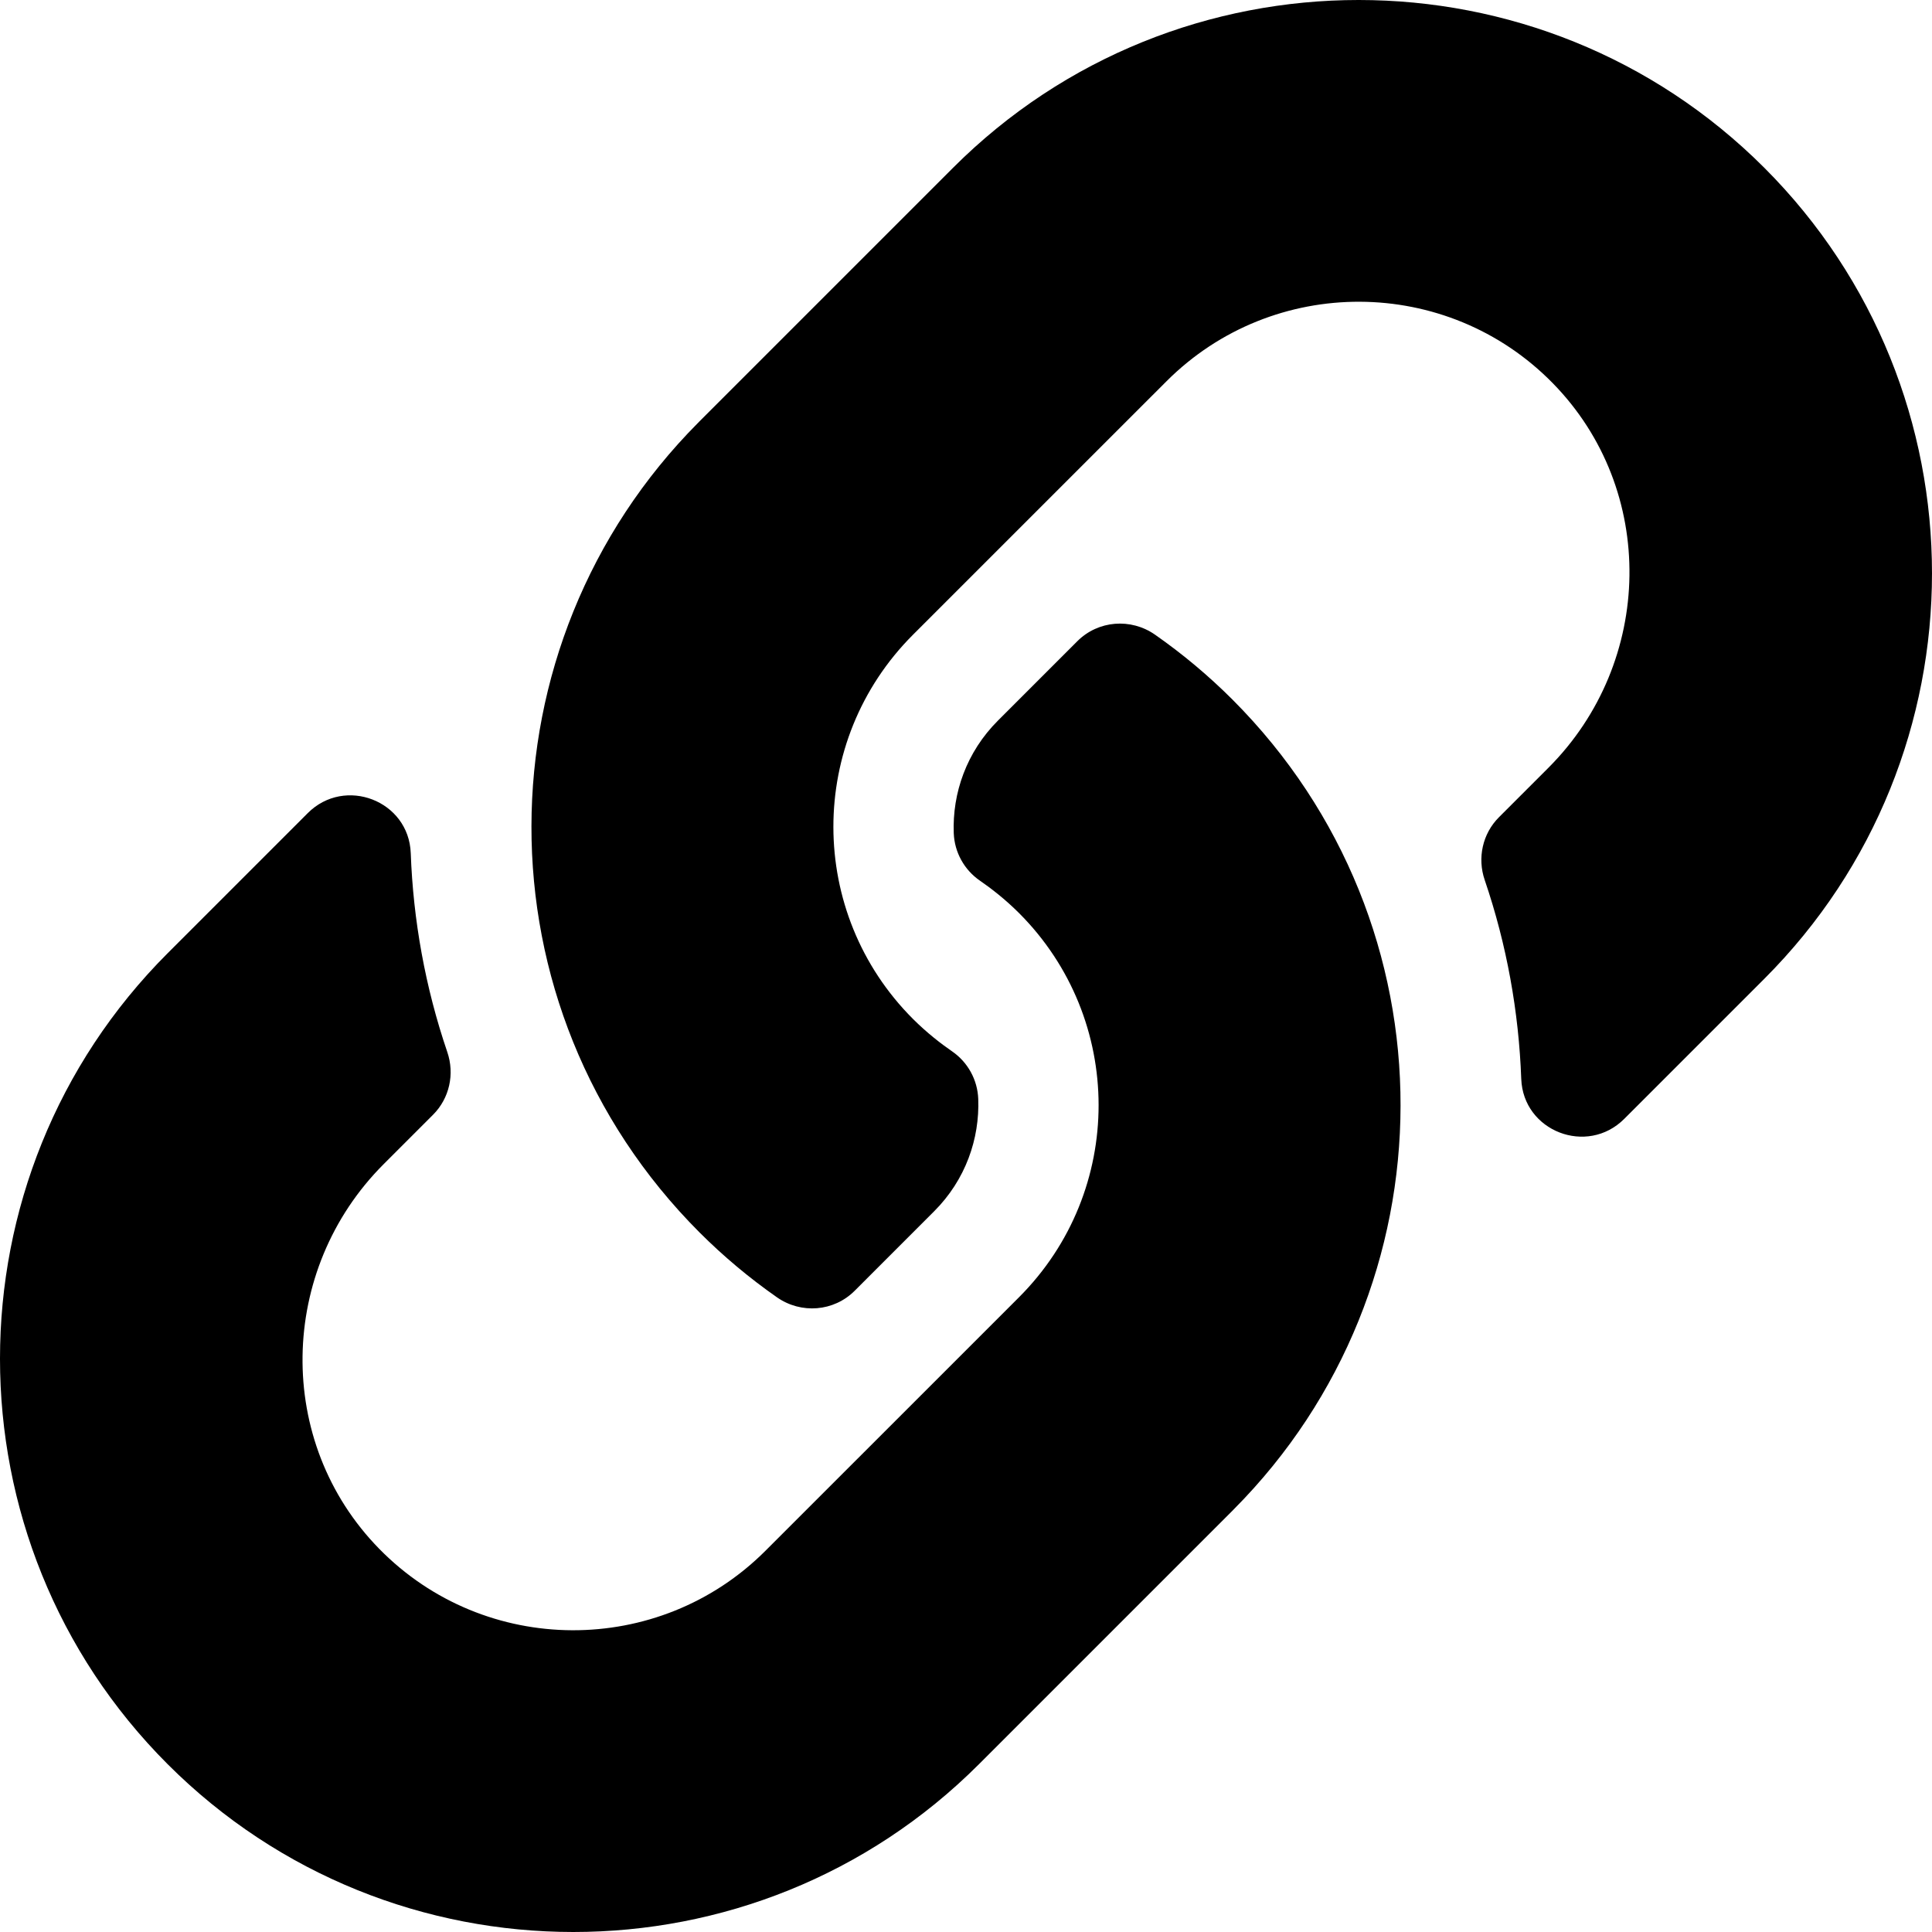
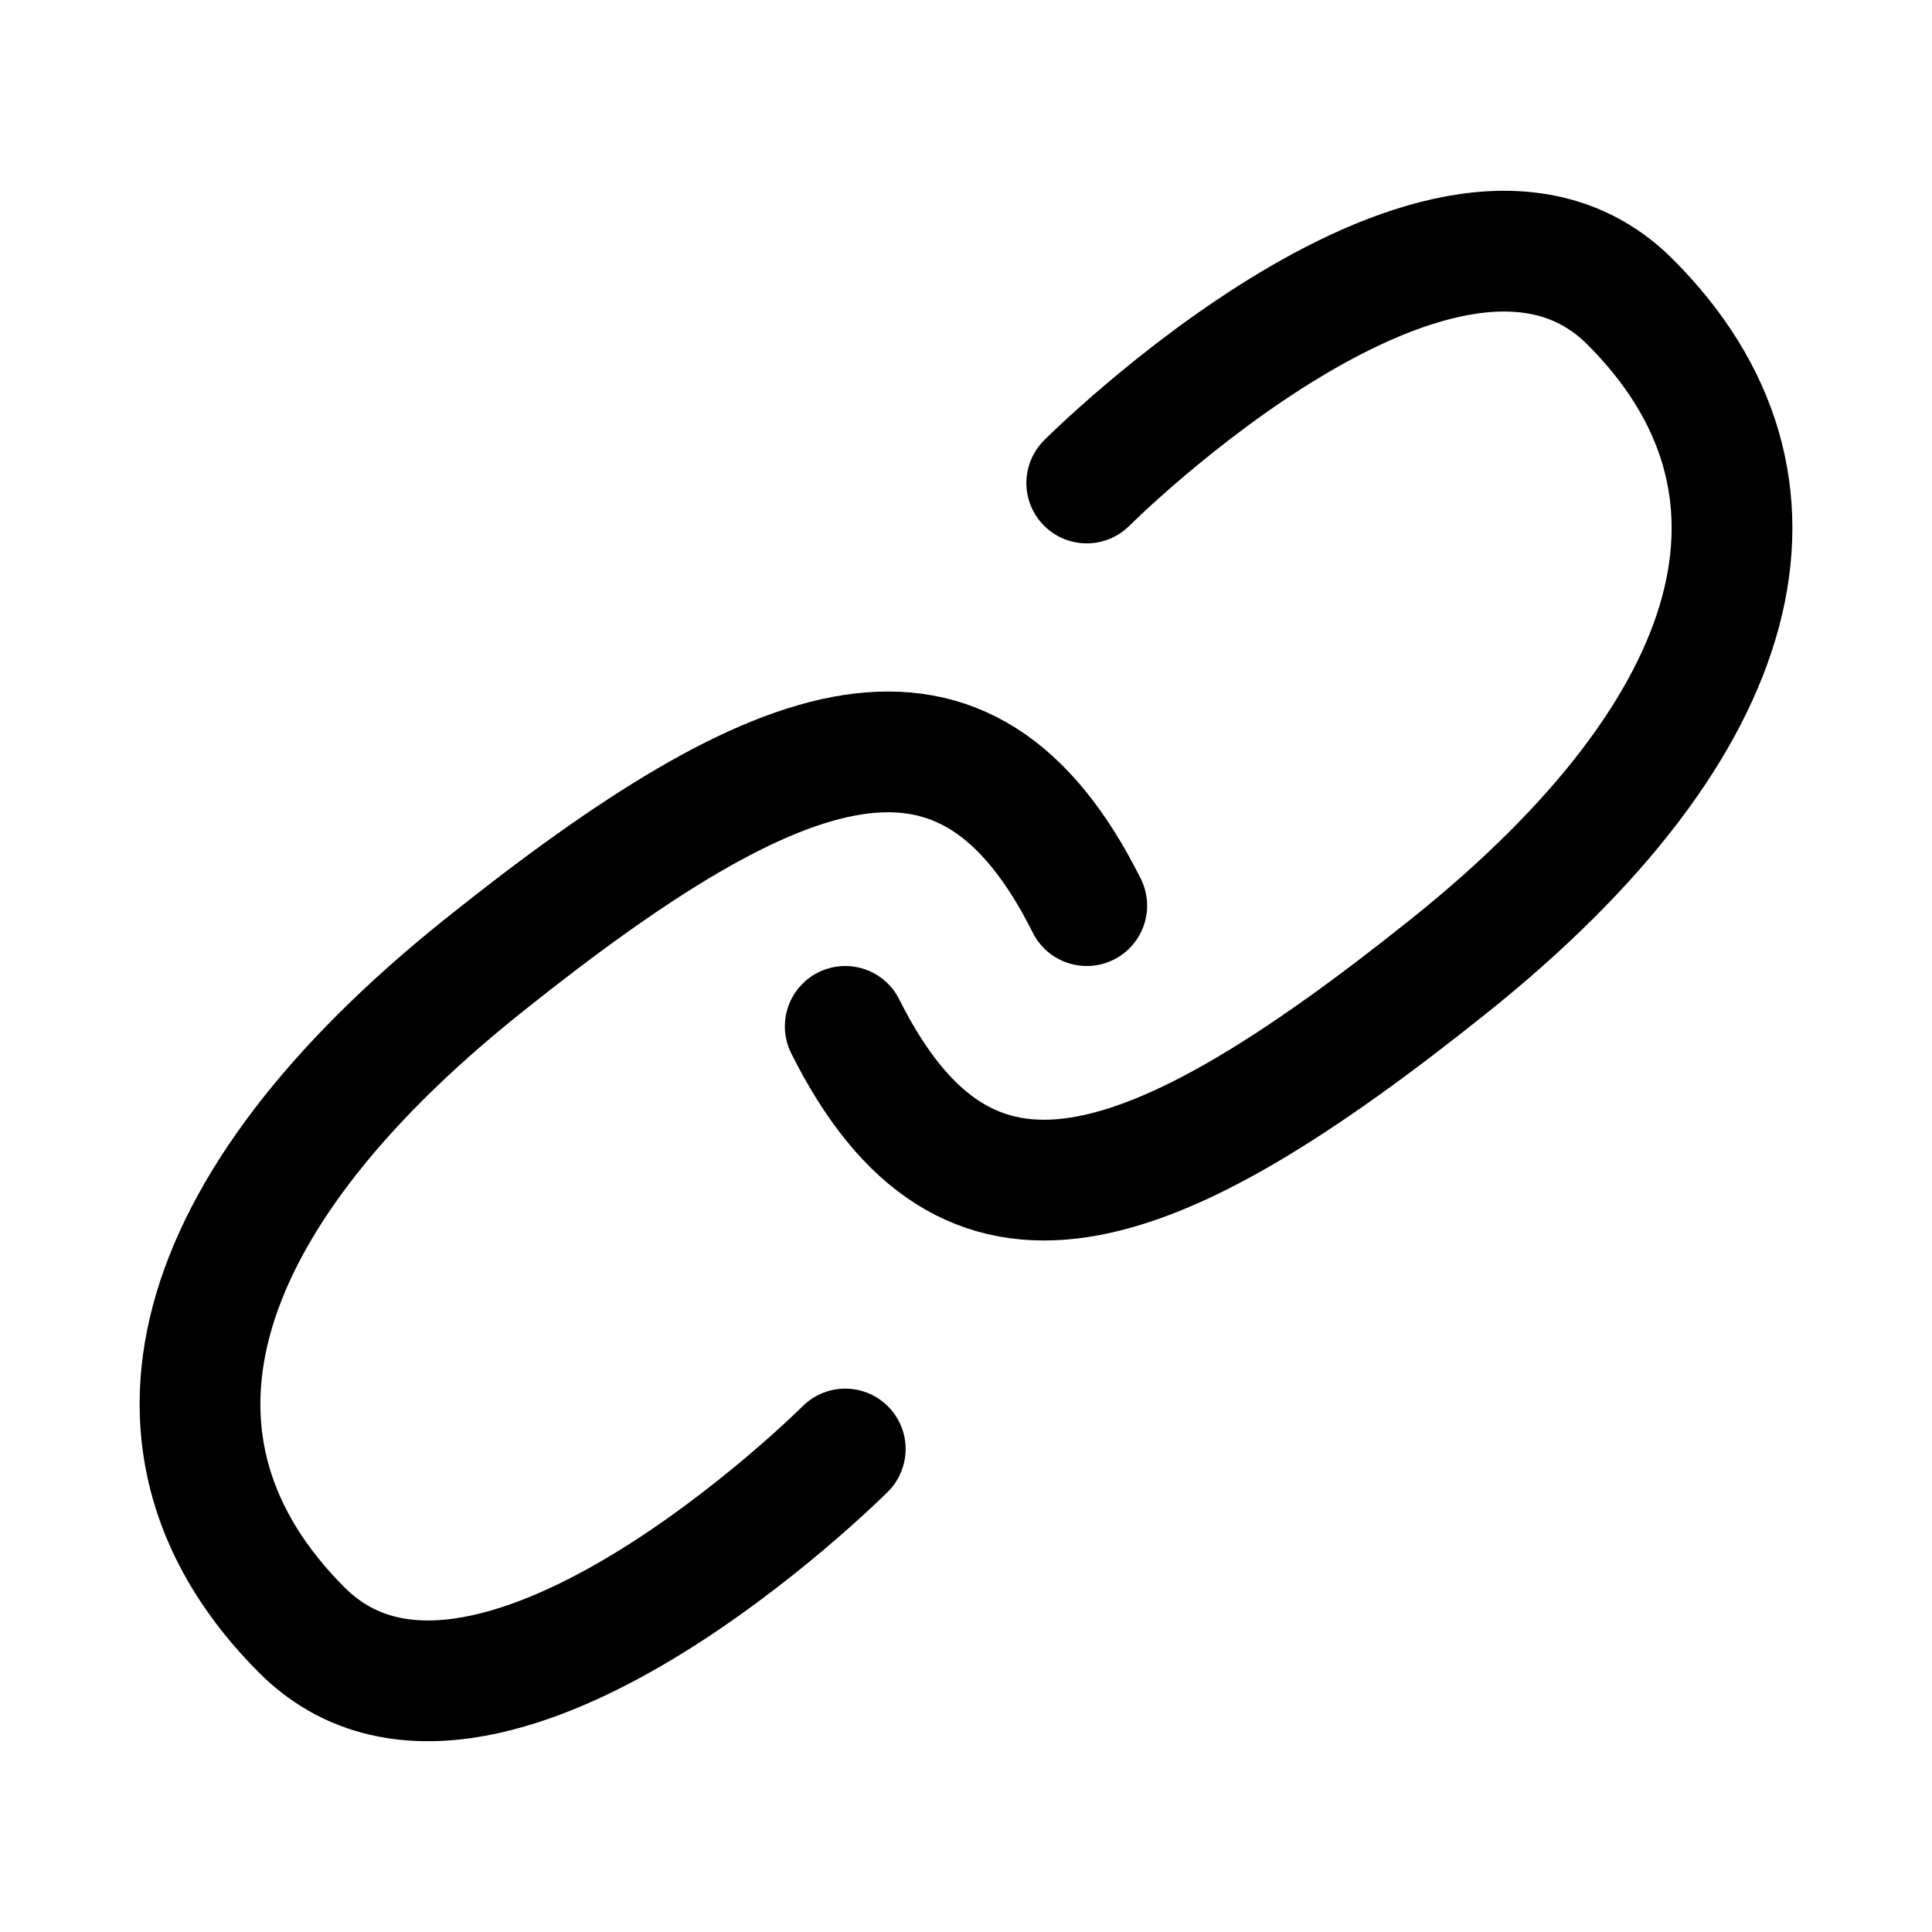
- <svg xmlns="http://www.w3.org/2000/svg" viewBox="0 0 512 512">
-   <path d="M326.612 185.391c59.747 59.809 58.927 155.698.36 214.59-.11.12-.24.25-.36.37l-67.2 67.2c-59.27 59.27-155.699 59.262-214.96 0-59.27-59.26-59.27-155.7 0-214.96l37.106-37.106c9.84-9.84 26.786-3.3 27.294 10.606.648 17.722 3.826 35.527 9.69 52.721 1.986 5.822.567 12.262-3.783 16.612l-13.087 13.087c-28.026 28.026-28.905 73.66-1.155 101.96 28.024 28.579 74.086 28.749 102.325.51l67.2-67.19c28.191-28.191 28.073-73.757 0-101.83-3.701-3.694-7.429-6.564-10.341-8.569a16.037 16.037 0 0 1-6.947-12.606c-.396-10.567 3.348-21.456 11.698-29.806l21.054-21.055c5.521-5.521 14.182-6.199 20.584-1.731a152.482 152.482 0 0 1 20.522 17.197zM467.547 44.449c-59.261-59.262-155.69-59.27-214.96 0l-67.2 67.2c-.12.12-.25.25-.36.37-58.566 58.892-59.387 154.781.36 214.59a152.454 152.454 0 0 0 20.521 17.196c6.402 4.468 15.064 3.789 20.584-1.731l21.054-21.055c8.35-8.35 12.094-19.239 11.698-29.806a16.037 16.037 0 0 0-6.947-12.606c-2.912-2.005-6.64-4.875-10.341-8.569-28.073-28.073-28.191-73.639 0-101.83l67.2-67.19c28.239-28.239 74.3-28.069 102.325.51 27.75 28.3 26.872 73.934-1.155 101.96l-13.087 13.087c-4.35 4.35-5.769 10.79-3.783 16.612 5.864 17.194 9.042 34.999 9.69 52.721.509 13.906 17.454 20.446 27.294 10.606l37.106-37.106c59.271-59.259 59.271-155.699.001-214.959z" />
+ <svg xmlns="http://www.w3.org/2000/svg" id="i-link" viewBox="0 0 32 32" width="32" height="32" fill="none" stroke="currentcolor" stroke-linecap="round" stroke-linejoin="round" stroke-width="2">
+   <path d="M18 8 C18 8 24 2 27 5 30 8 29 12 24 16 19 20 16 21 14 17 M14 24 C14 24 8 30 5 27 2 24 3 20 8 16 13 12 16 11 18 15" />
</svg>
